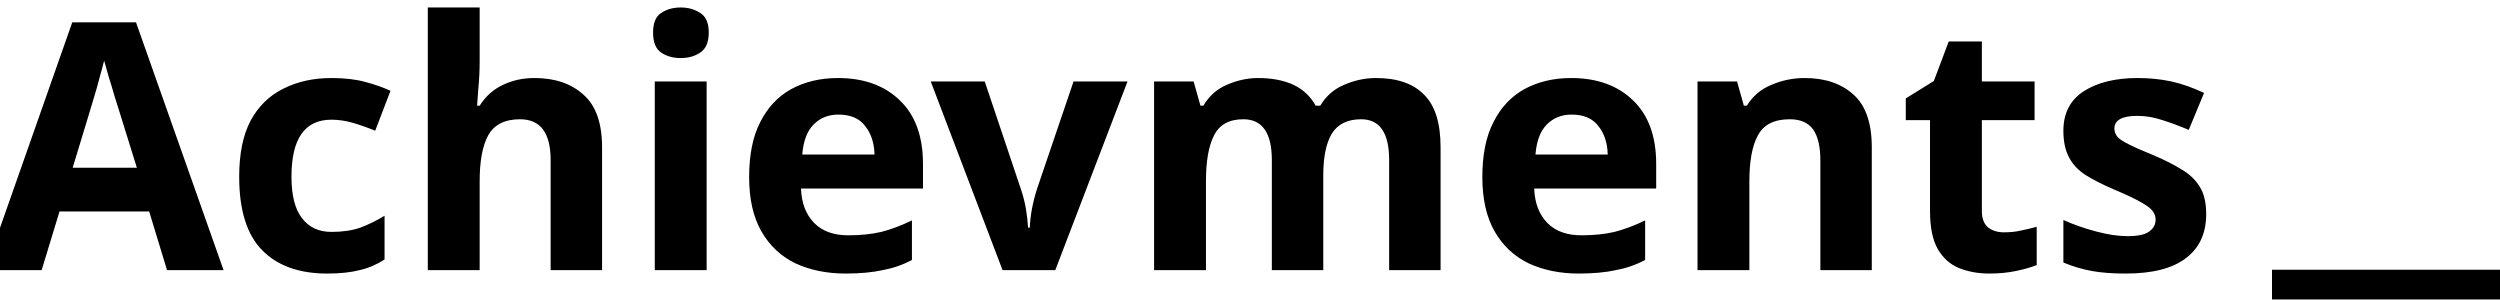
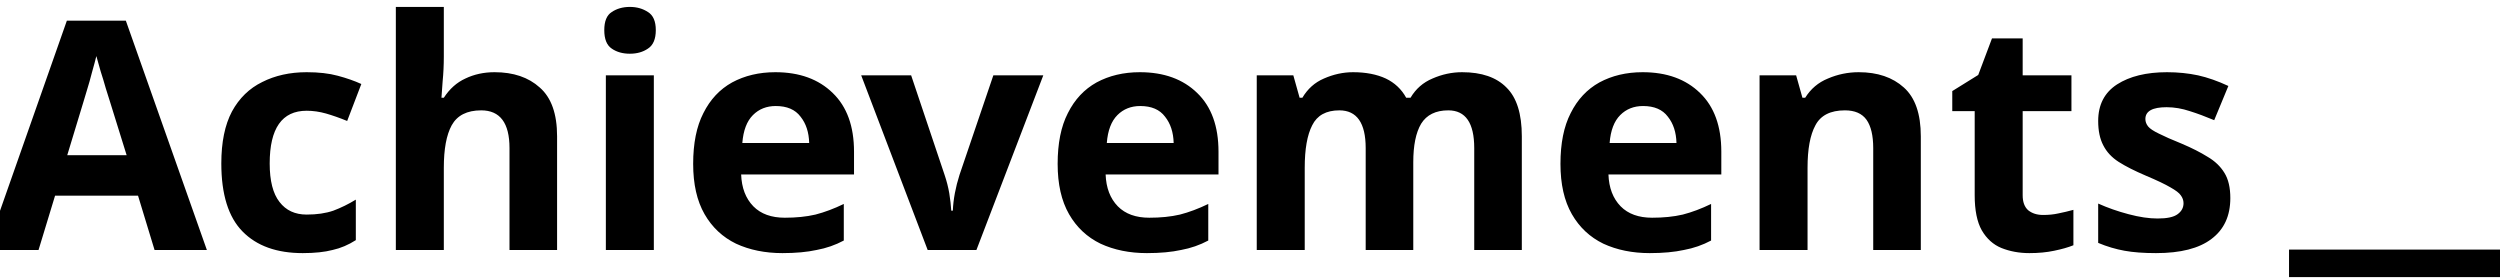
- <svg xmlns="http://www.w3.org/2000/svg" width="91.902mm" height="11.009mm" viewBox="0 0 91.902 11.009" version="1.1" id="svg1">
+ <svg xmlns="http://www.w3.org/2000/svg" width="99.323mm" height="11.009mm" viewBox="0 0 99.323 11.009" version="1.1" id="svg1">
  <defs id="defs1" />
  <g id="layer1" transform="translate(-38.44548,-57.8502)" style="fill:#000000;fill-opacity:1">
    <text xml:space="preserve" style="font-weight:100;font-size:12.7px;line-height:normal;font-family:'JetBrainsMono Nerd Font';text-decoration-color:#000000;white-space:pre;fill:#000000;fill-opacity:1;stroke:none" x="37.899" y="67.782" id="text1">
-       <tspan id="tspan1" style="font-style:normal;font-variant:normal;font-weight:600;font-stretch:normal;font-size:12.7px;font-family:'JetBrainsMono Nerd Font';fill:#000000;fill-opacity:1;stroke:none" x="37.899" y="67.782">Achievments</tspan>
+       <tspan id="tspan1" style="font-style:normal;font-variant:normal;font-weight:600;font-stretch:normal;font-size:12.7px;font-family:'JetBrainsMono Nerd Font';fill:#000000;fill-opacity:1;stroke:none" x="37.899" y="67.782">Achievements</tspan>
    </text>
-     <rect style="fill:#000000;fill-opacity:1;stroke:none" id="rect1" width="8.382" height="1.093" x="121.966" y="67.766" />
+     <rect style="fill:#000000;fill-opacity:1;stroke:none" id="rect1" width="8.382" height="1.093" x="129.387" y="67.766" />
  </g>
</svg>
